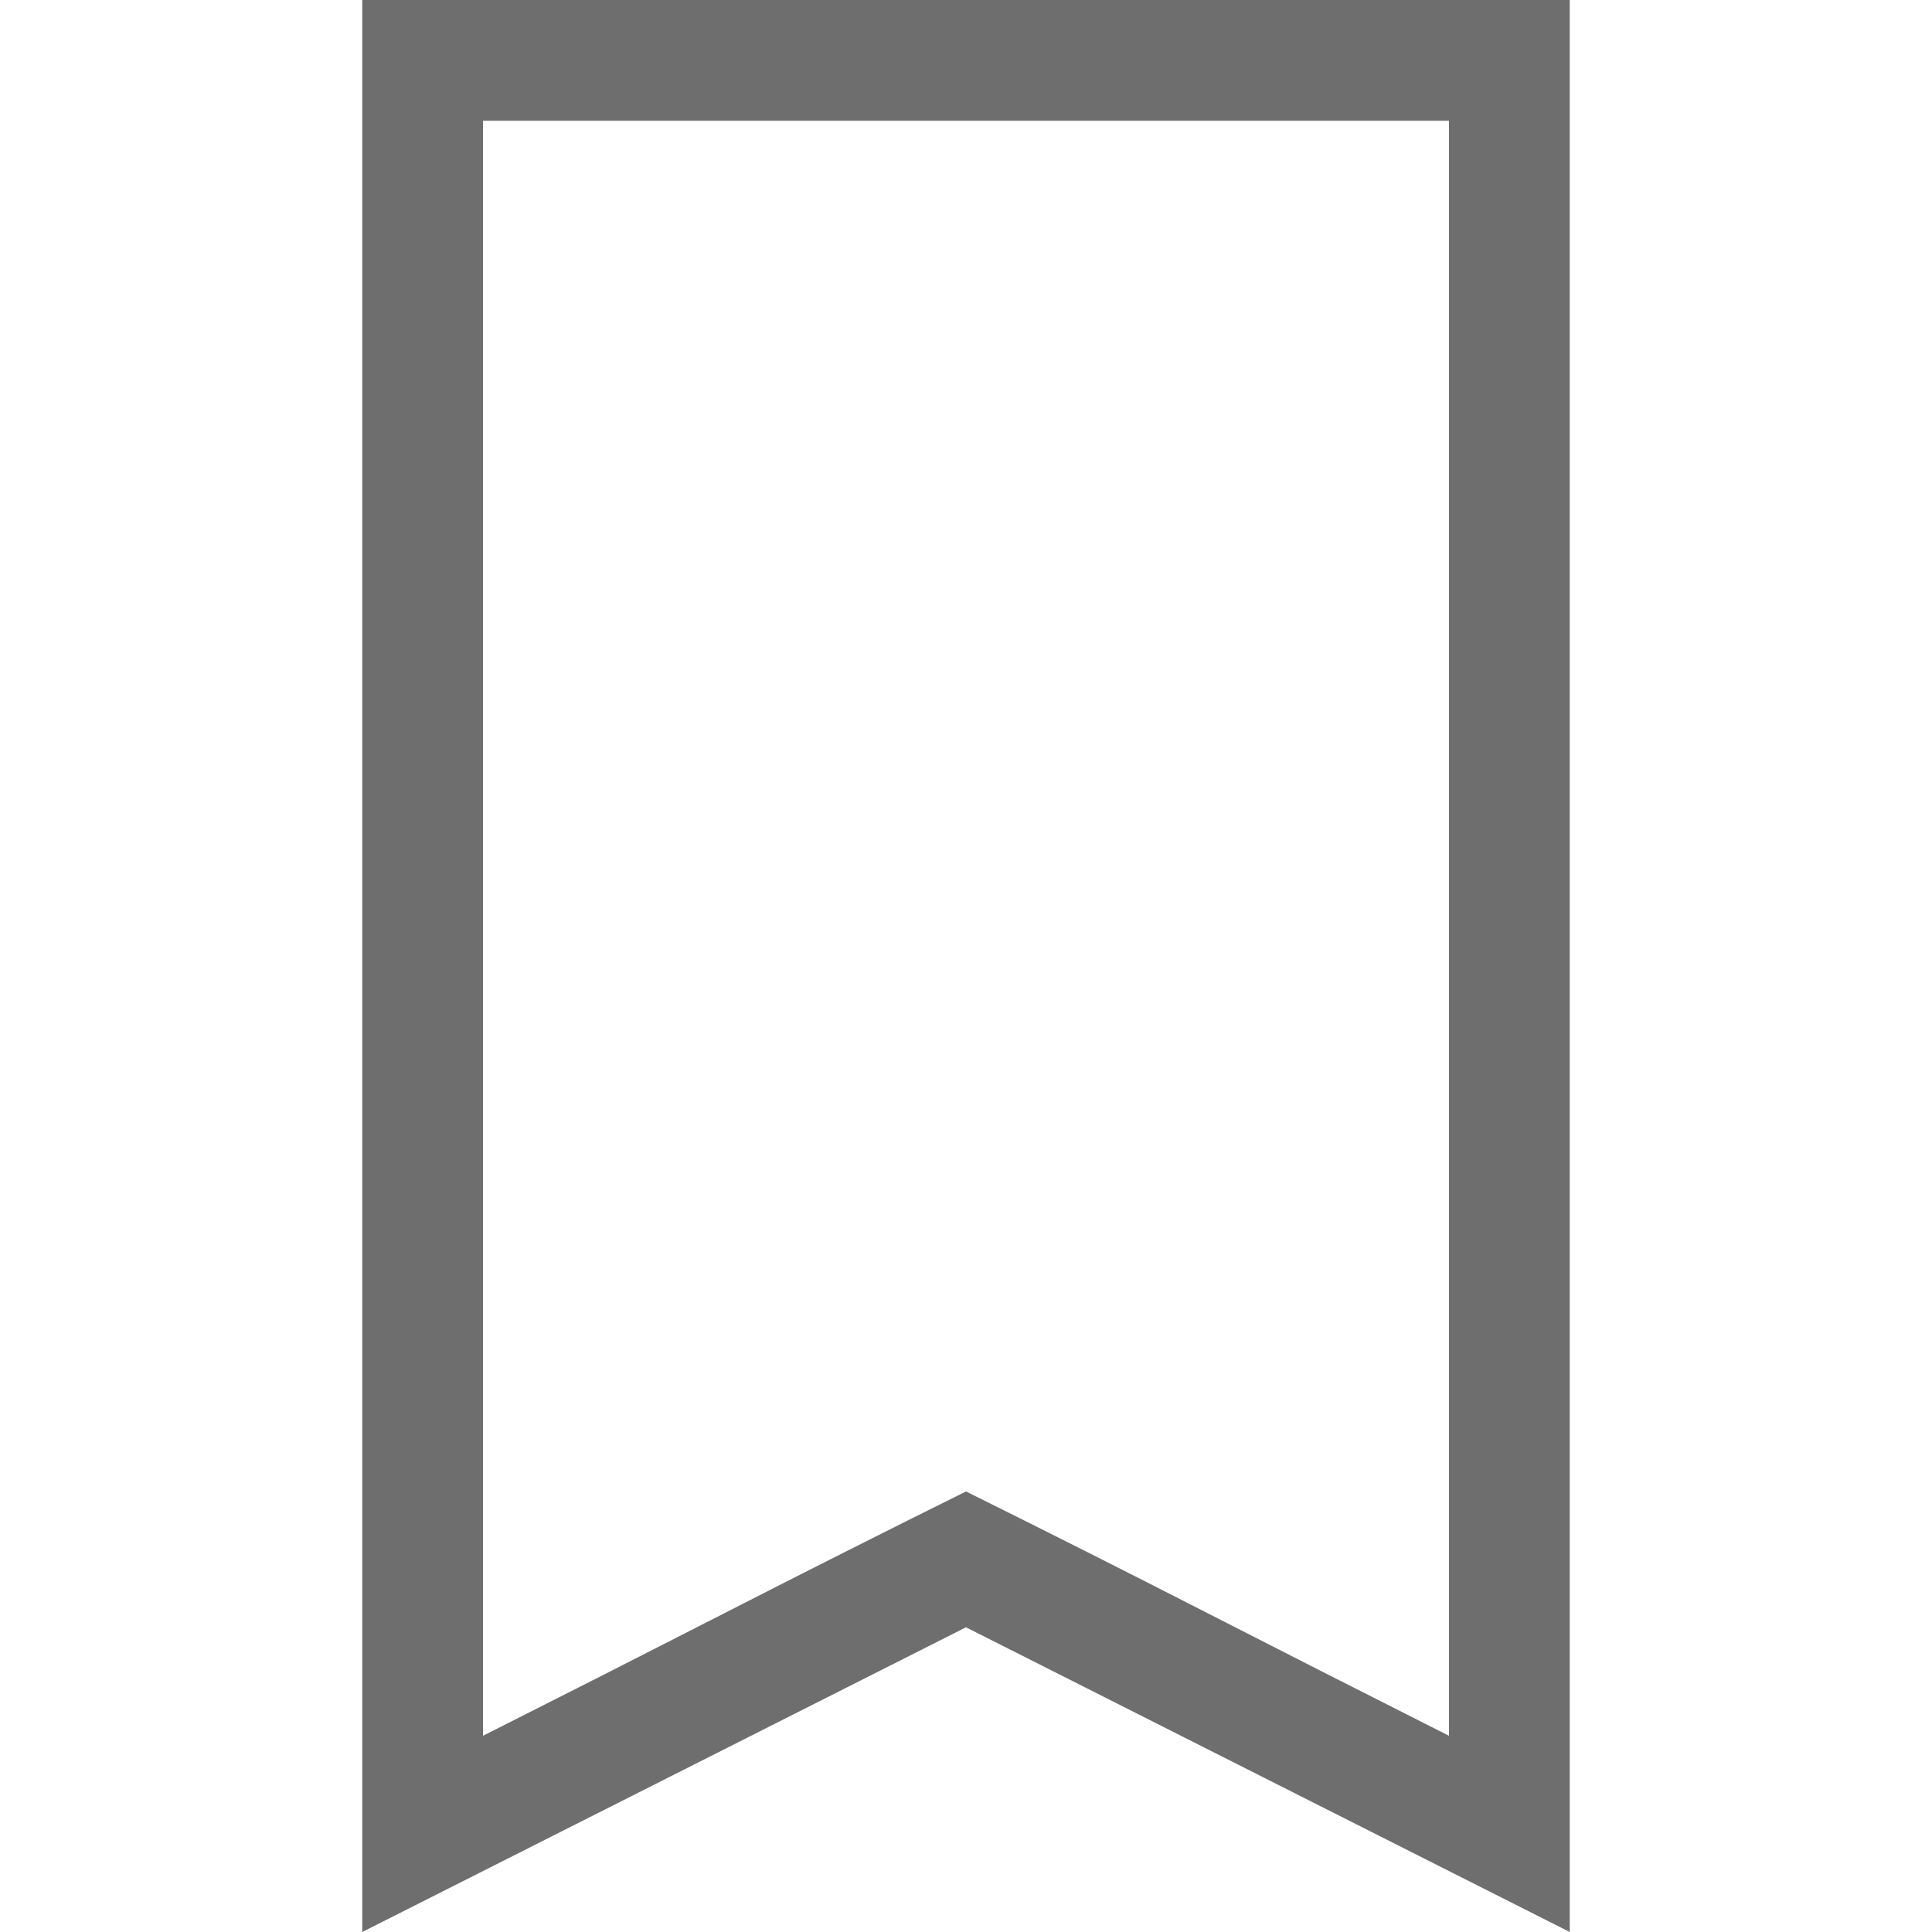
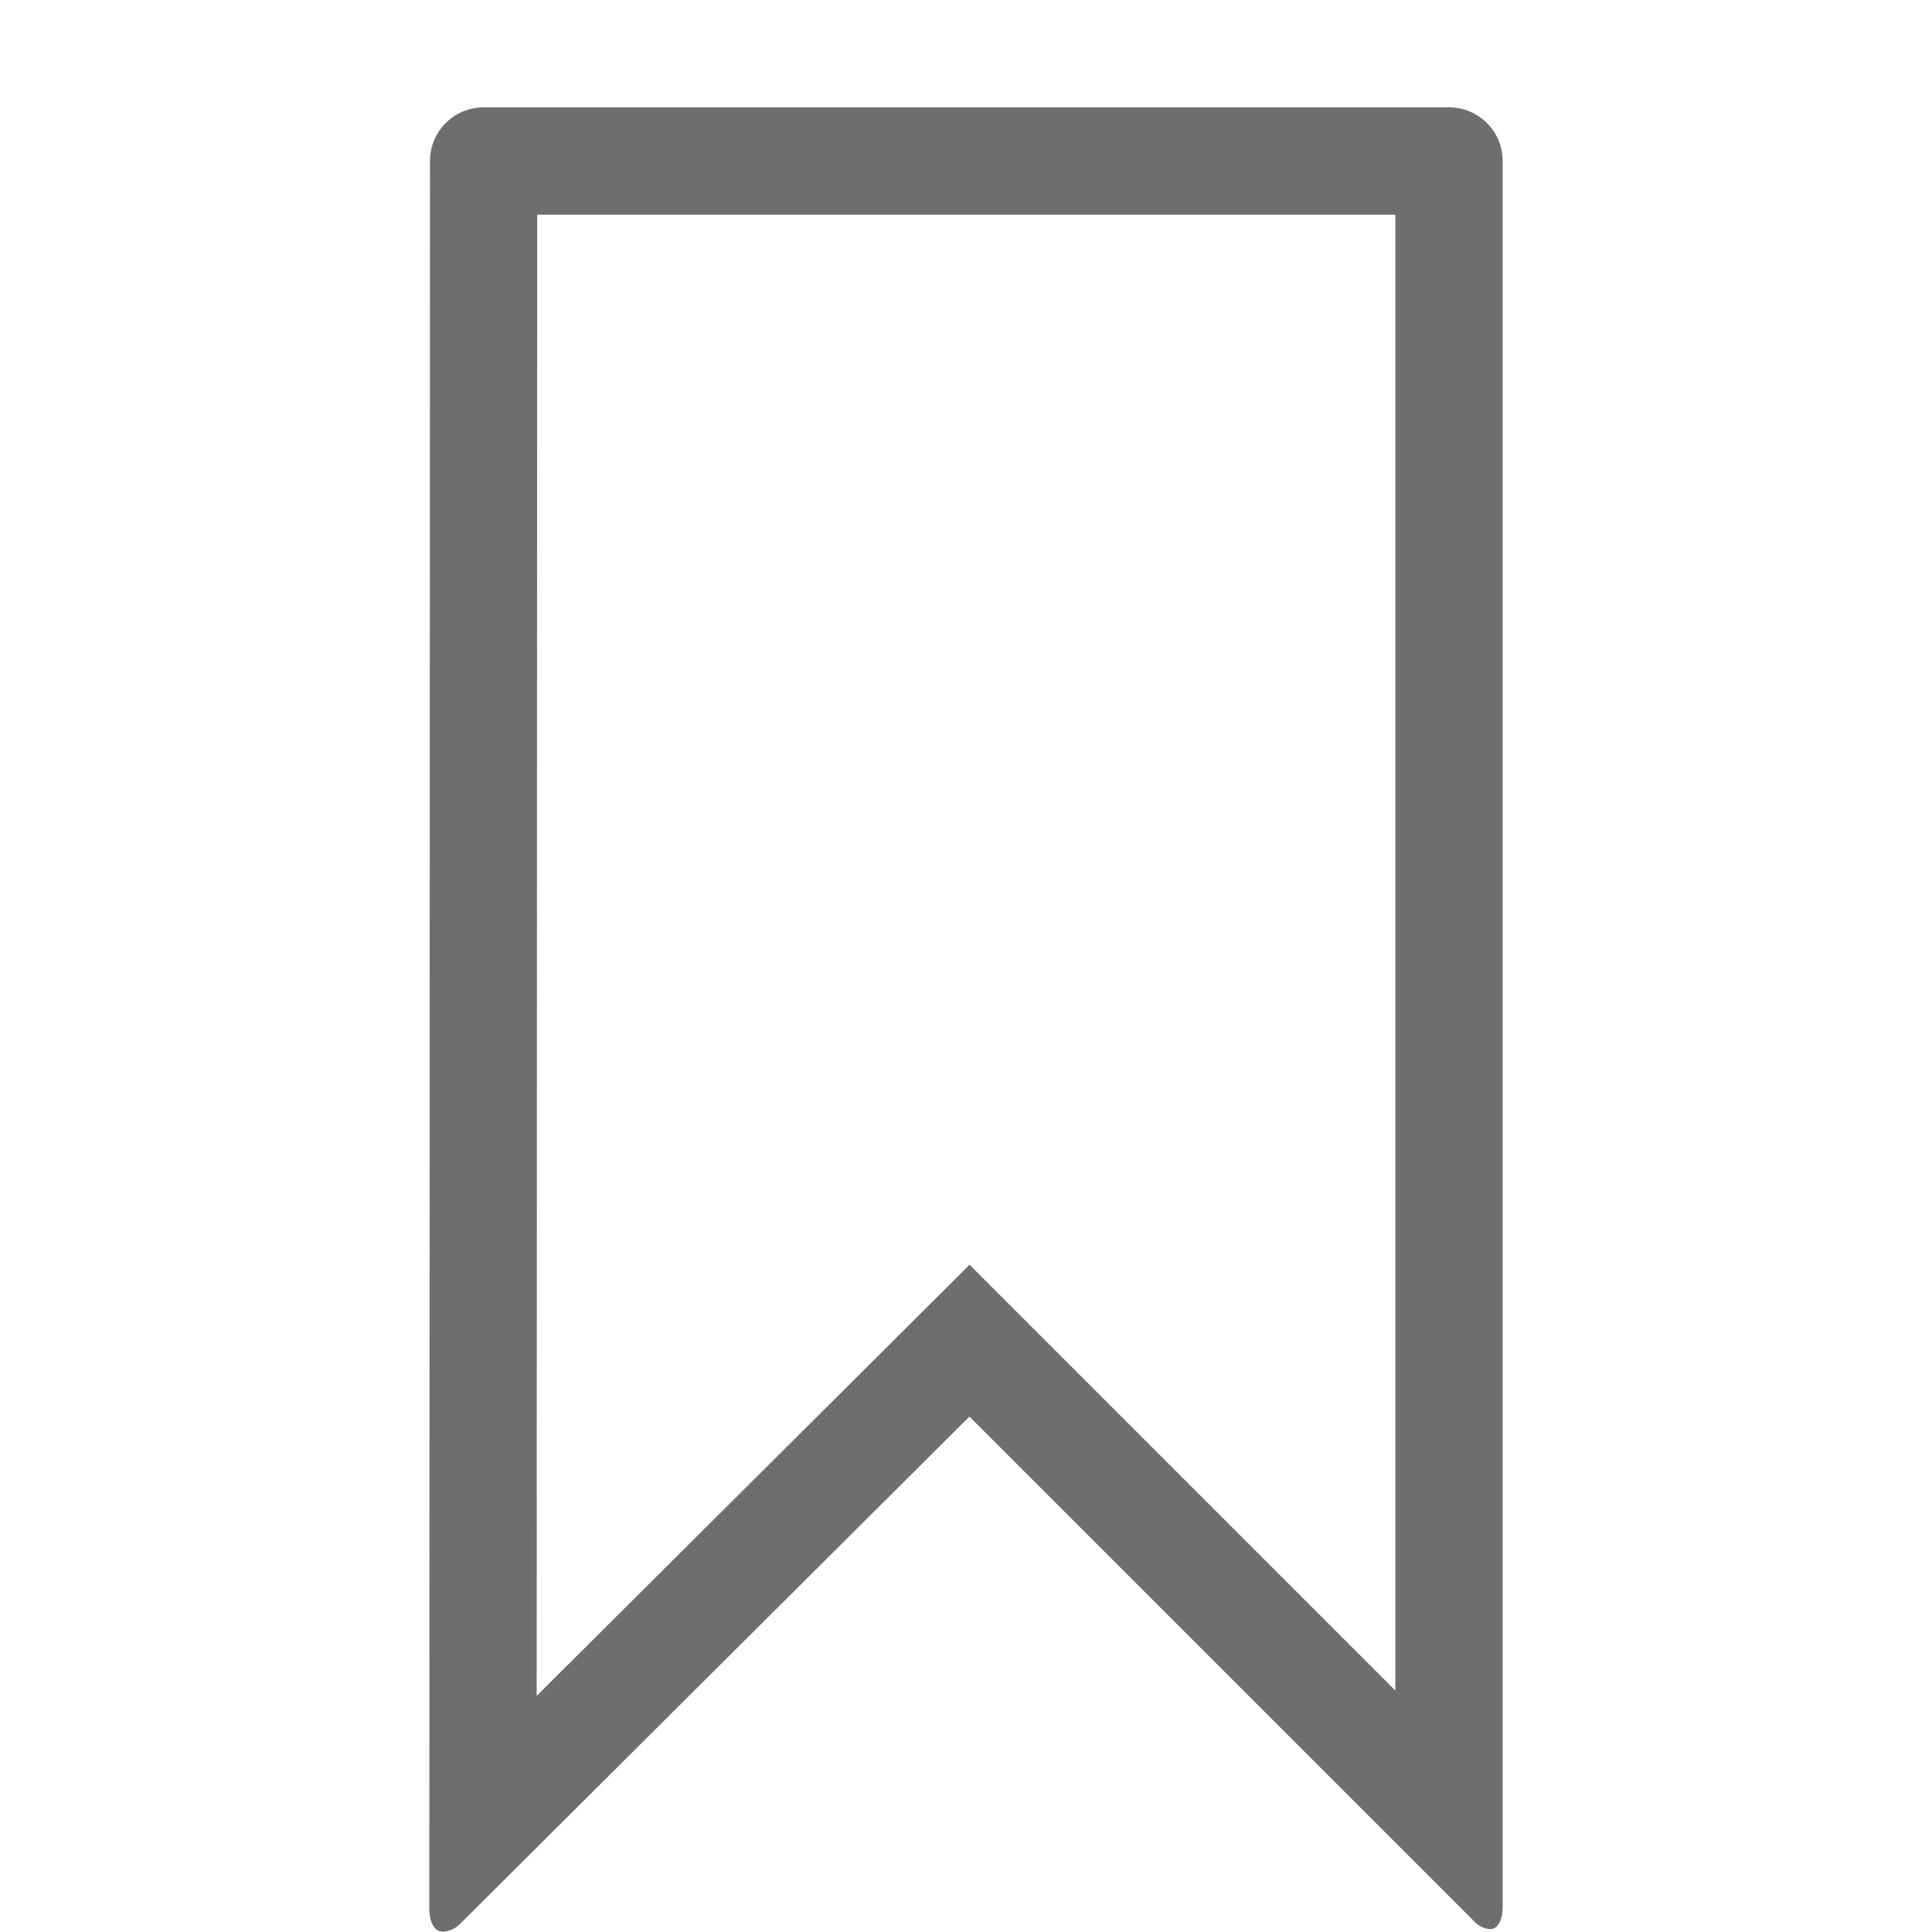
- <svg xmlns="http://www.w3.org/2000/svg" viewBox="0 0 2048 2048" class="svg_3aeb045a" focusable="false">
-   <path d="M1664 0v2048l-640-323-640 323V0h1280zm-128 128H512v1712q129-65 256-130t256-129q129 64 256 129t256 130V128z" fill="#6e6e6e" />
+ <svg xmlns="http://www.w3.org/2000/svg" height="18" viewBox="0 0 18 18" width="18">
+   <defs>
+     <style>
+       .a {
+         fill: #6E6E6E;
+       }
+     </style>
+   </defs>
+   <rect id="Canvas" fill="#ff13dc" opacity="0" width="18" height="18" />
+   <path class="a" d="M13,2V15.75L9.739,12.489l-.706-.706-.708.706L5,15.8,5.005,2Zm.5-1H4.506a.5.5,0,0,0-.5.5L4,17.776c0,.144.05.222.132.222a.259.259,0,0,0,.162-.081l4.738-4.719,4.688,4.688a.244.244,0,0,0,.159.088c.073,0,.121-.076.121-.214V1.5A.5.5,0,0,0,13.5,1Z" />
</svg>
